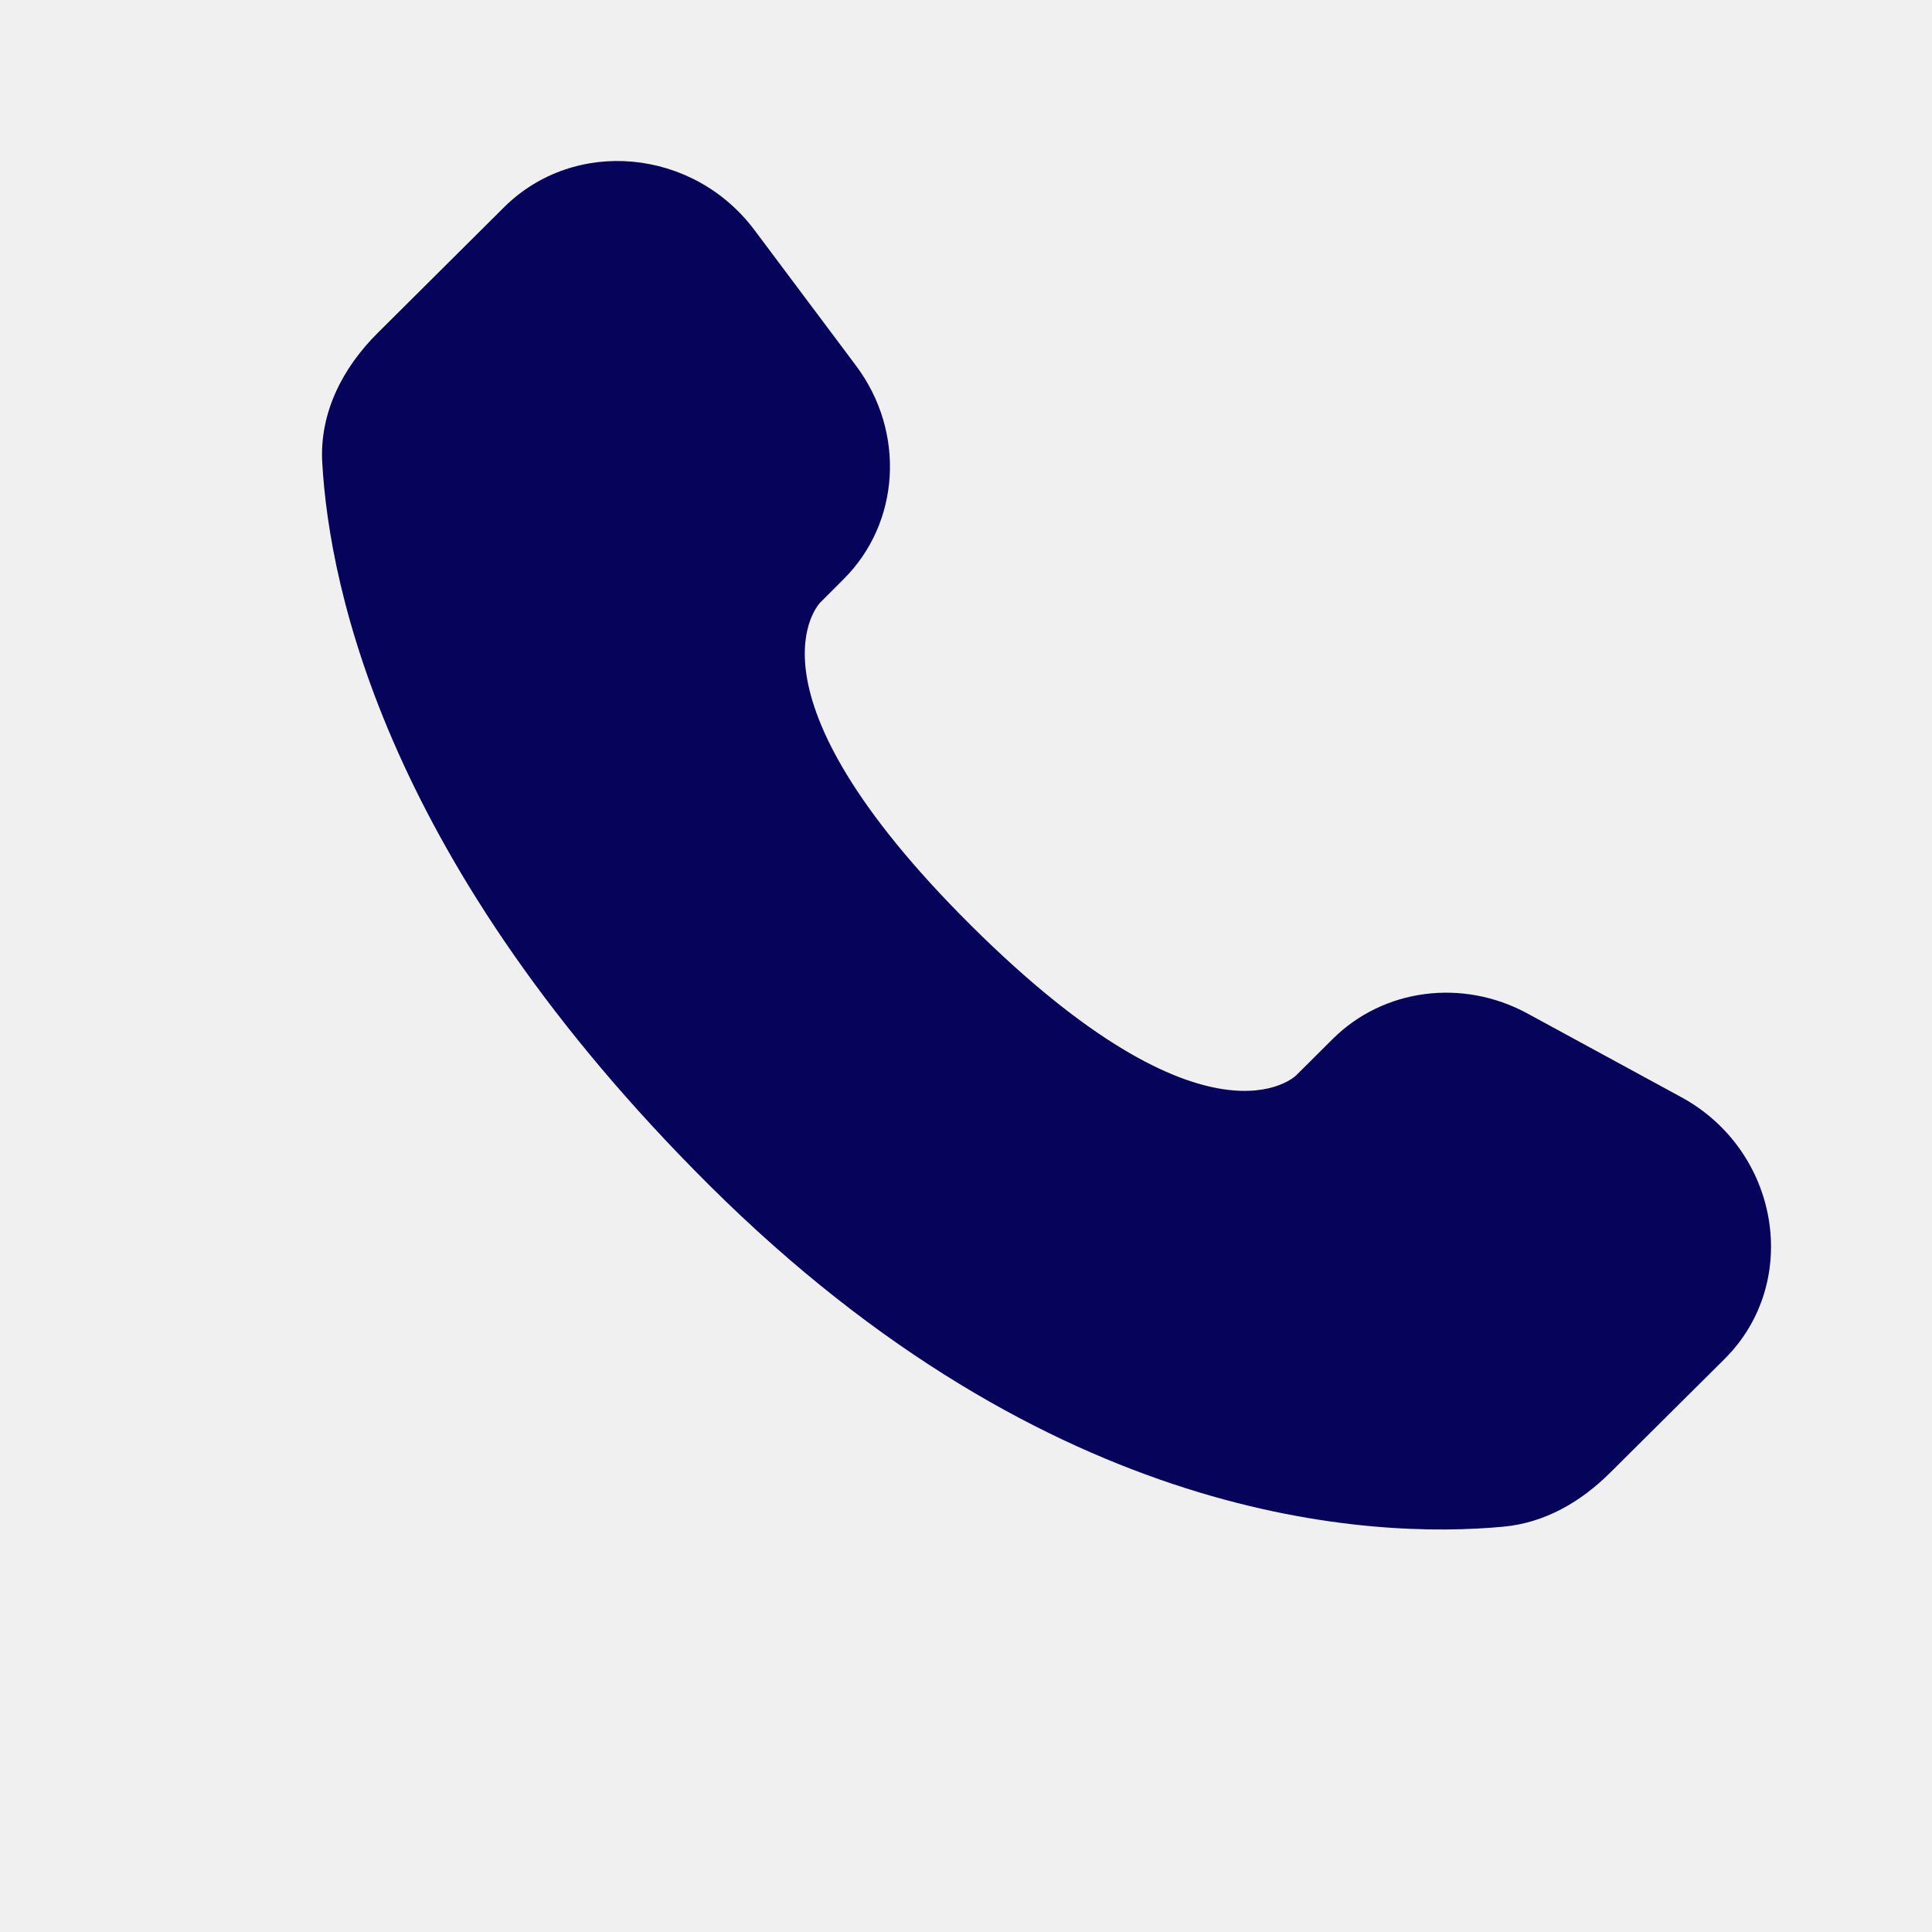
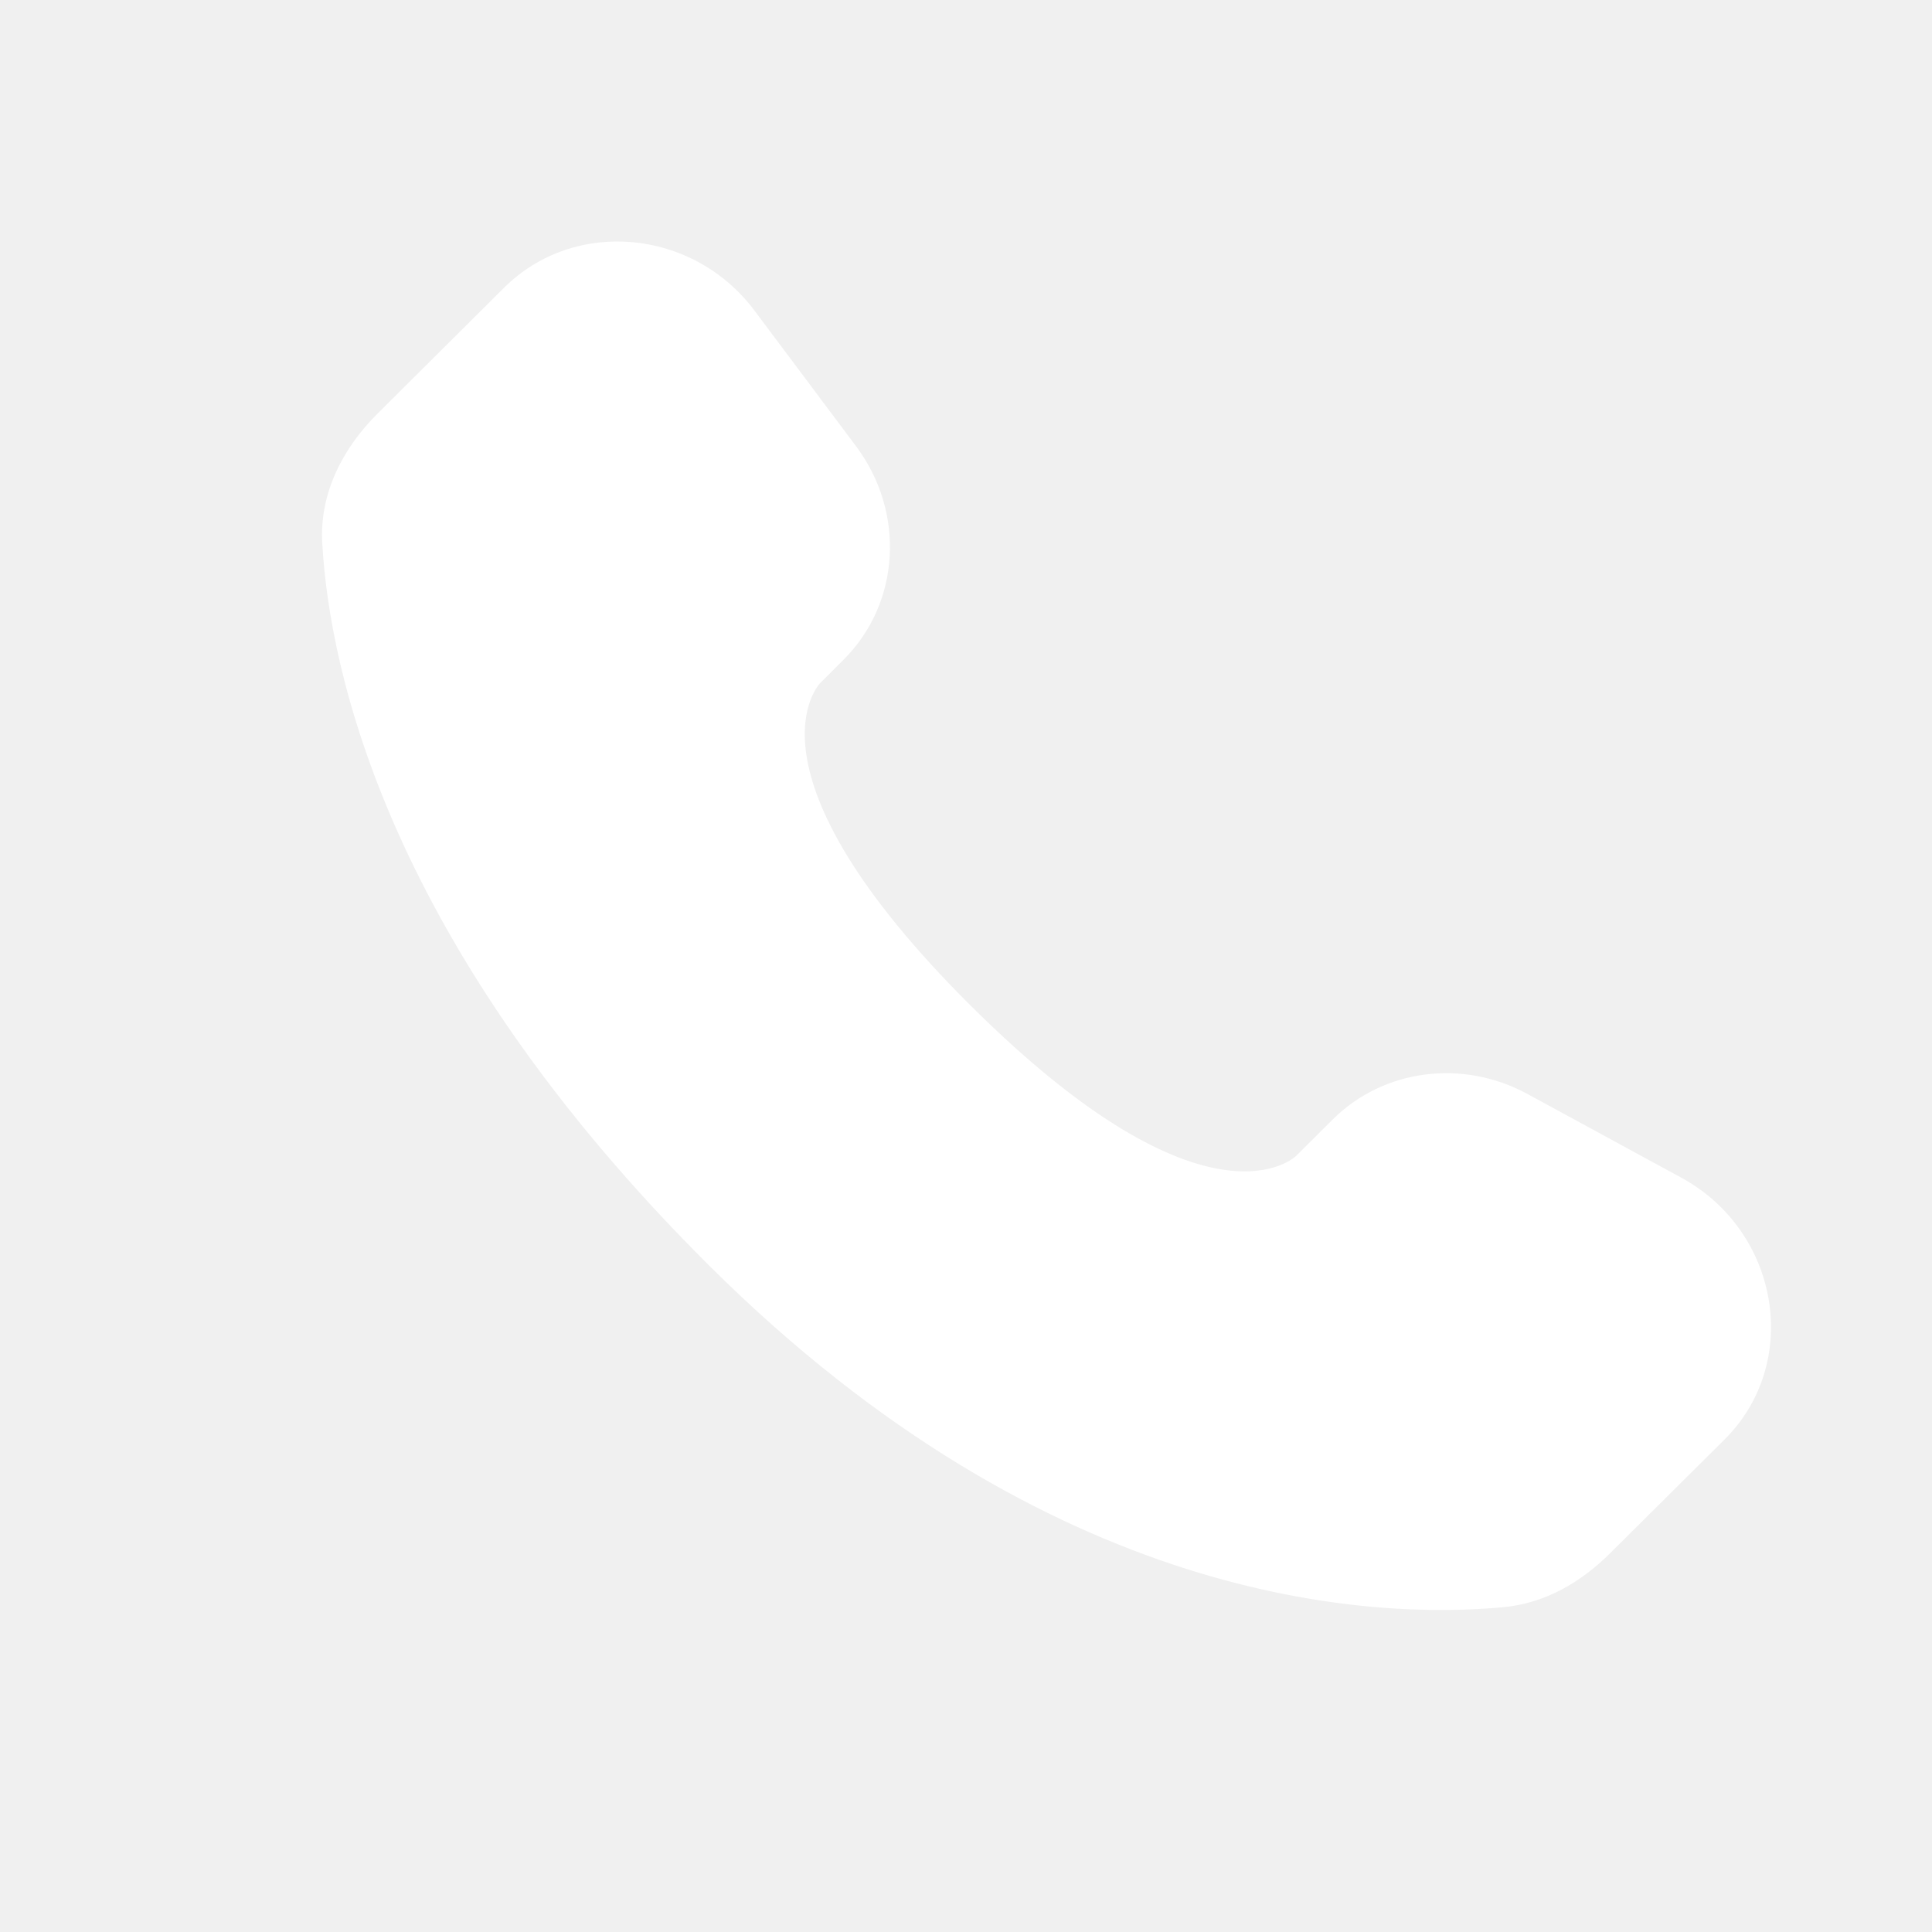
- <svg xmlns="http://www.w3.org/2000/svg" width="800px" height="800px" viewBox="0 0 24 24" fill="none">
+ <svg xmlns="http://www.w3.org/2000/svg" width="800px" height="800px" viewBox="0 -1 24 24" fill="none">
  <g id="SVGRepo_bgCarrier" stroke-width="0" />
  <g id="SVGRepo_tracerCarrier" stroke-linecap="round" stroke-linejoin="round" />
  <g id="SVGRepo_iconCarrier">
-     <path d="M16.556 12.906L16.101 13.359C16.101 13.359 15.018 14.435 12.063 11.497C9.108 8.559 10.191 7.483 10.191 7.483L10.477 7.197C11.184 6.495 11.251 5.367 10.634 4.543L9.373 2.859C8.61 1.84 7.136 1.705 6.261 2.575L4.692 4.136C4.258 4.567 3.968 5.126 4.003 5.746C4.093 7.332 4.811 10.745 8.815 14.727C13.062 18.949 17.047 19.117 18.676 18.965C19.192 18.917 19.64 18.655 20.001 18.295L21.422 16.883C22.381 15.93 22.11 14.295 20.883 13.628L18.973 12.589C18.167 12.152 17.186 12.28 16.556 12.906Z" fill="#06035B" />
+     <path d="M16.556 12.906L16.101 13.359C16.101 13.359 15.018 14.435 12.063 11.497C9.108 8.559 10.191 7.483 10.191 7.483L10.477 7.197C11.184 6.495 11.251 5.367 10.634 4.543L9.373 2.859C8.61 1.84 7.136 1.705 6.261 2.575L4.692 4.136C4.258 4.567 3.968 5.126 4.003 5.746C4.093 7.332 4.811 10.745 8.815 14.727C13.062 18.949 17.047 19.117 18.676 18.965C19.192 18.917 19.64 18.655 20.001 18.295L21.422 16.883C22.381 15.93 22.11 14.295 20.883 13.628L18.973 12.589C18.167 12.152 17.186 12.28 16.556 12.906Z" fill="#FFFFFF" />
  </g>
</svg>
